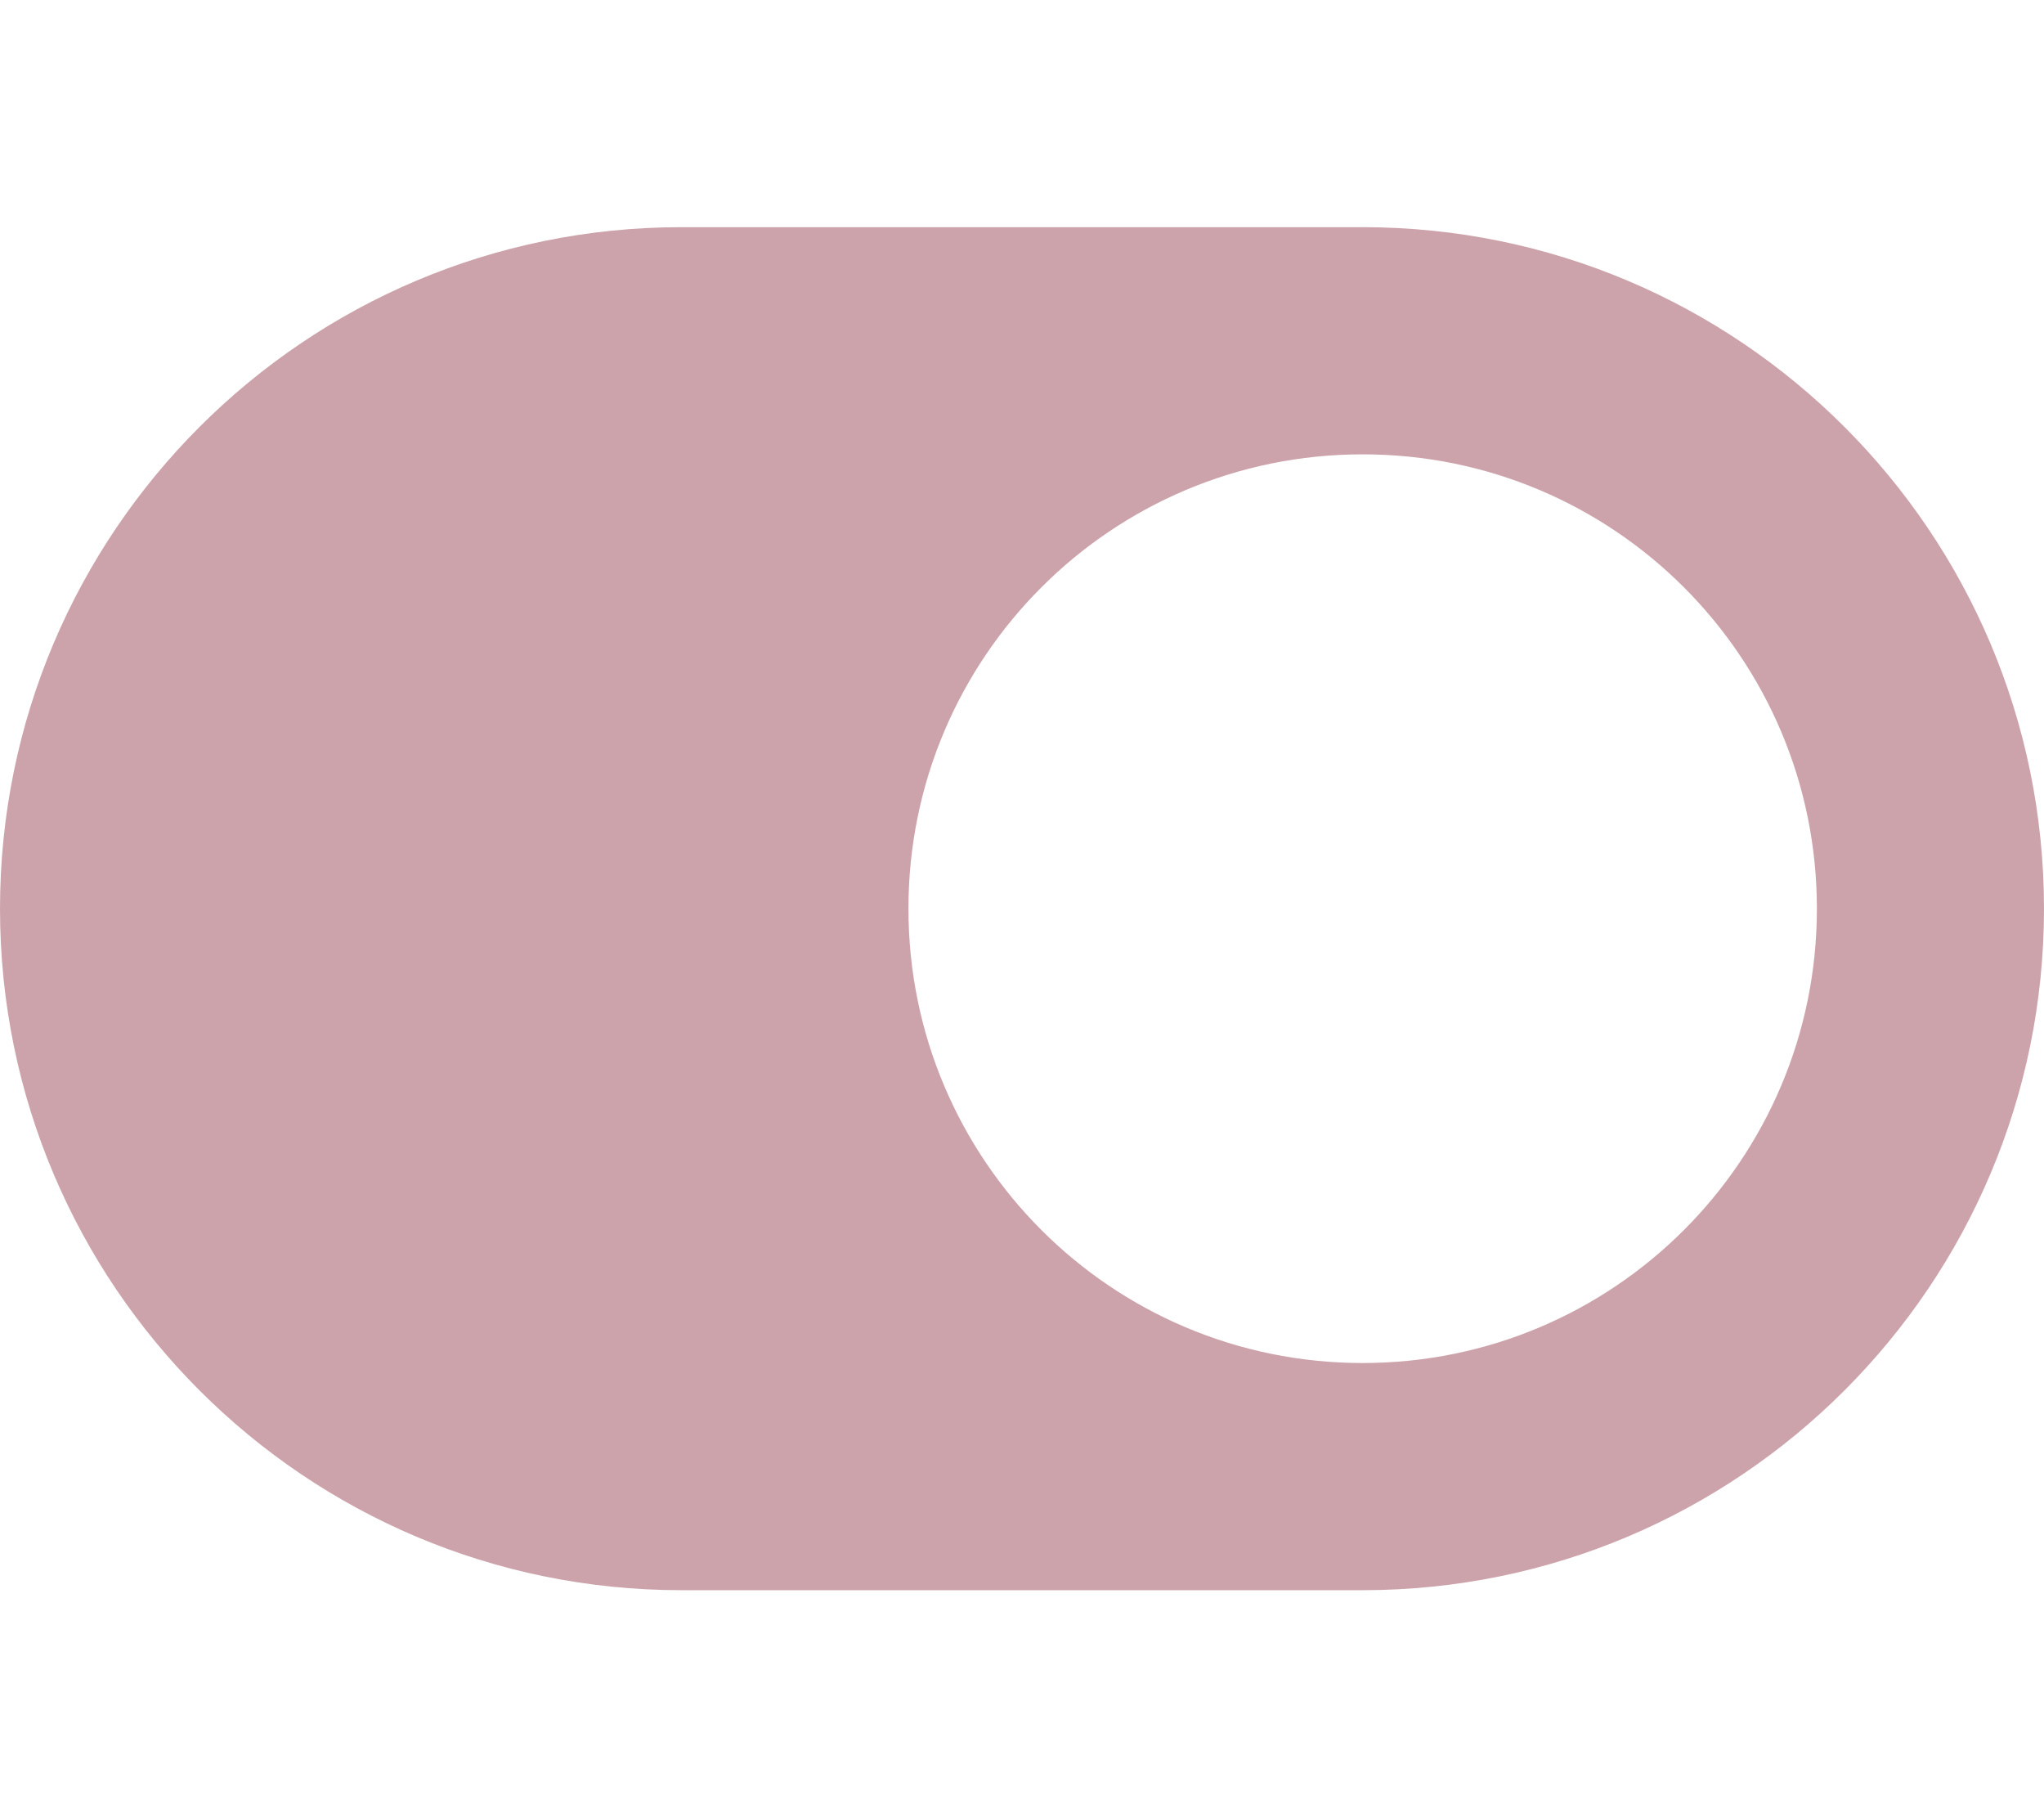
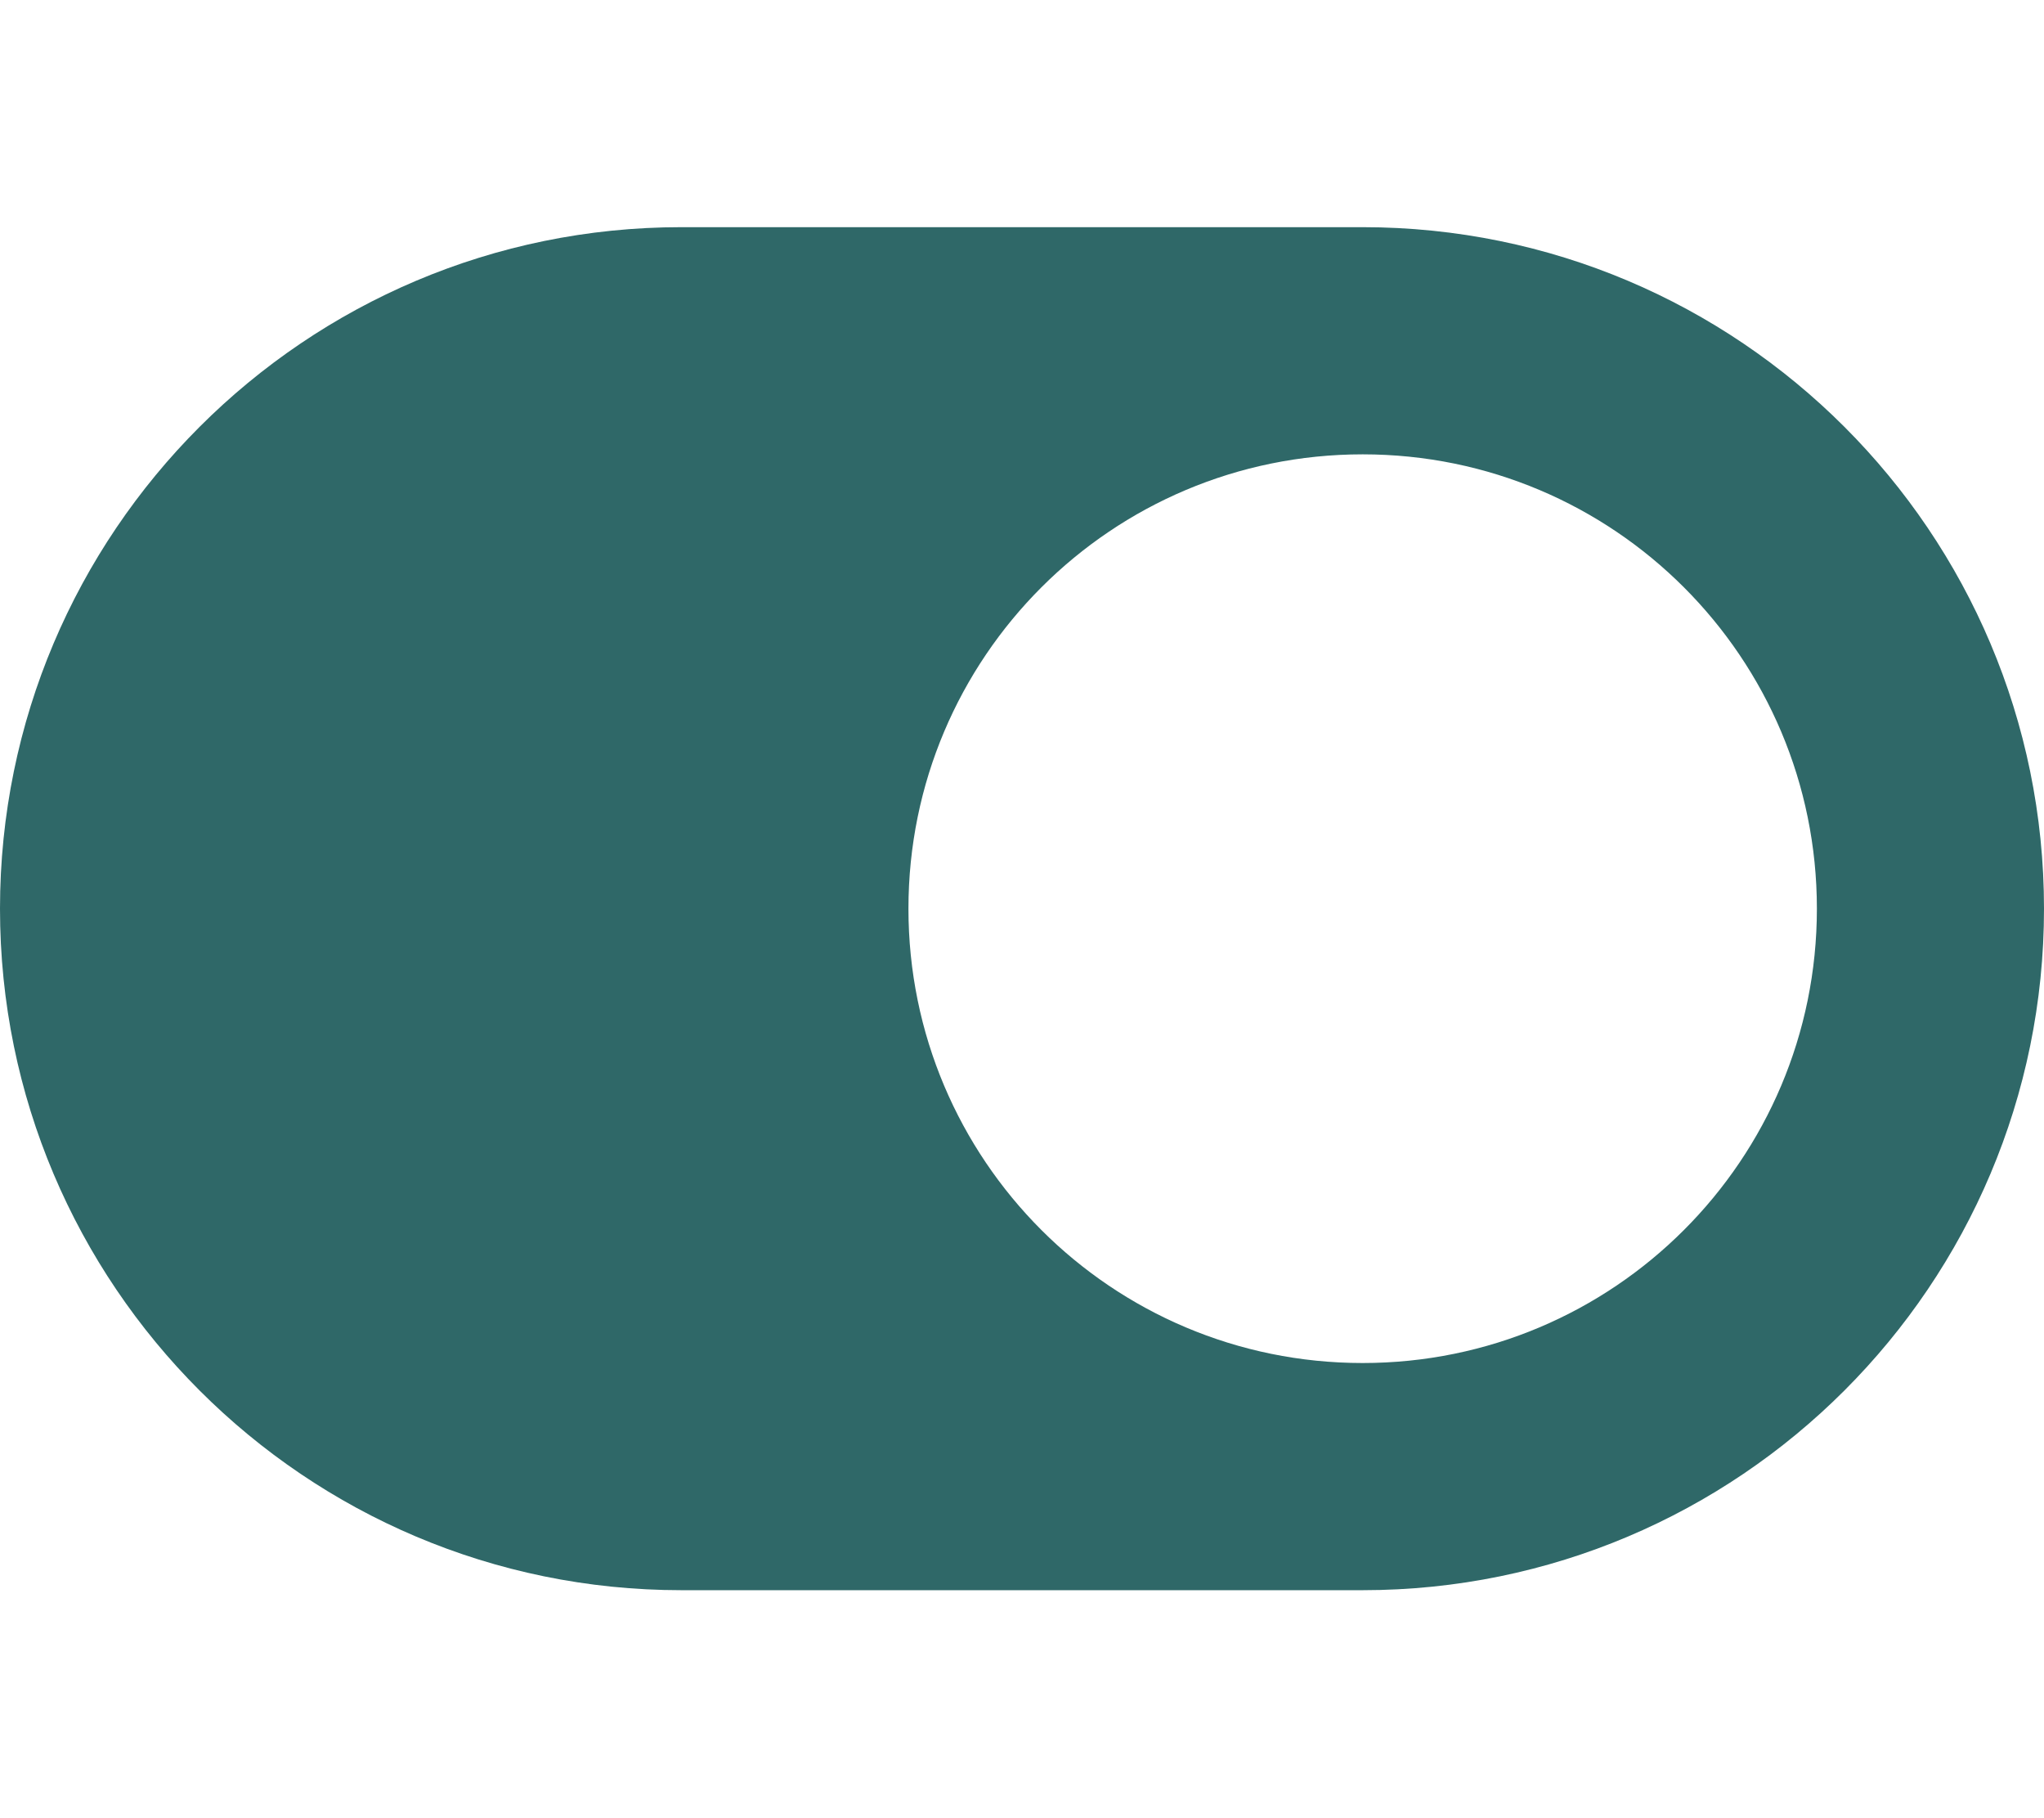
<svg xmlns="http://www.w3.org/2000/svg" aria-hidden="true" focusable="false" data-prefix="fas" data-icon="toggle-on" class="svg-inline--fa fa-toggle-on fa-w-18" role="img" viewBox="0 0 576 512">
-   <path fill="#a65b698e" d="M384 64H192C86 64 0 150 0 256s86 192 192 192h192c106 0 192-86 192-192S490 64 384 64zm0 320c-70.8 0-128-57.3-128-128 0-70.8 57.3-128 128-128 70.8 0 128 57.3 128 128 0 70.8-57.3 128-128 128z" />
+   <path fill="#2f6868" d="M384 64H192C86 64 0 150 0 256s86 192 192 192h192c106 0 192-86 192-192S490 64 384 64zm0 320c-70.8 0-128-57.3-128-128 0-70.8 57.3-128 128-128 70.8 0 128 57.3 128 128 0 70.8-57.3 128-128 128z" />
</svg>
